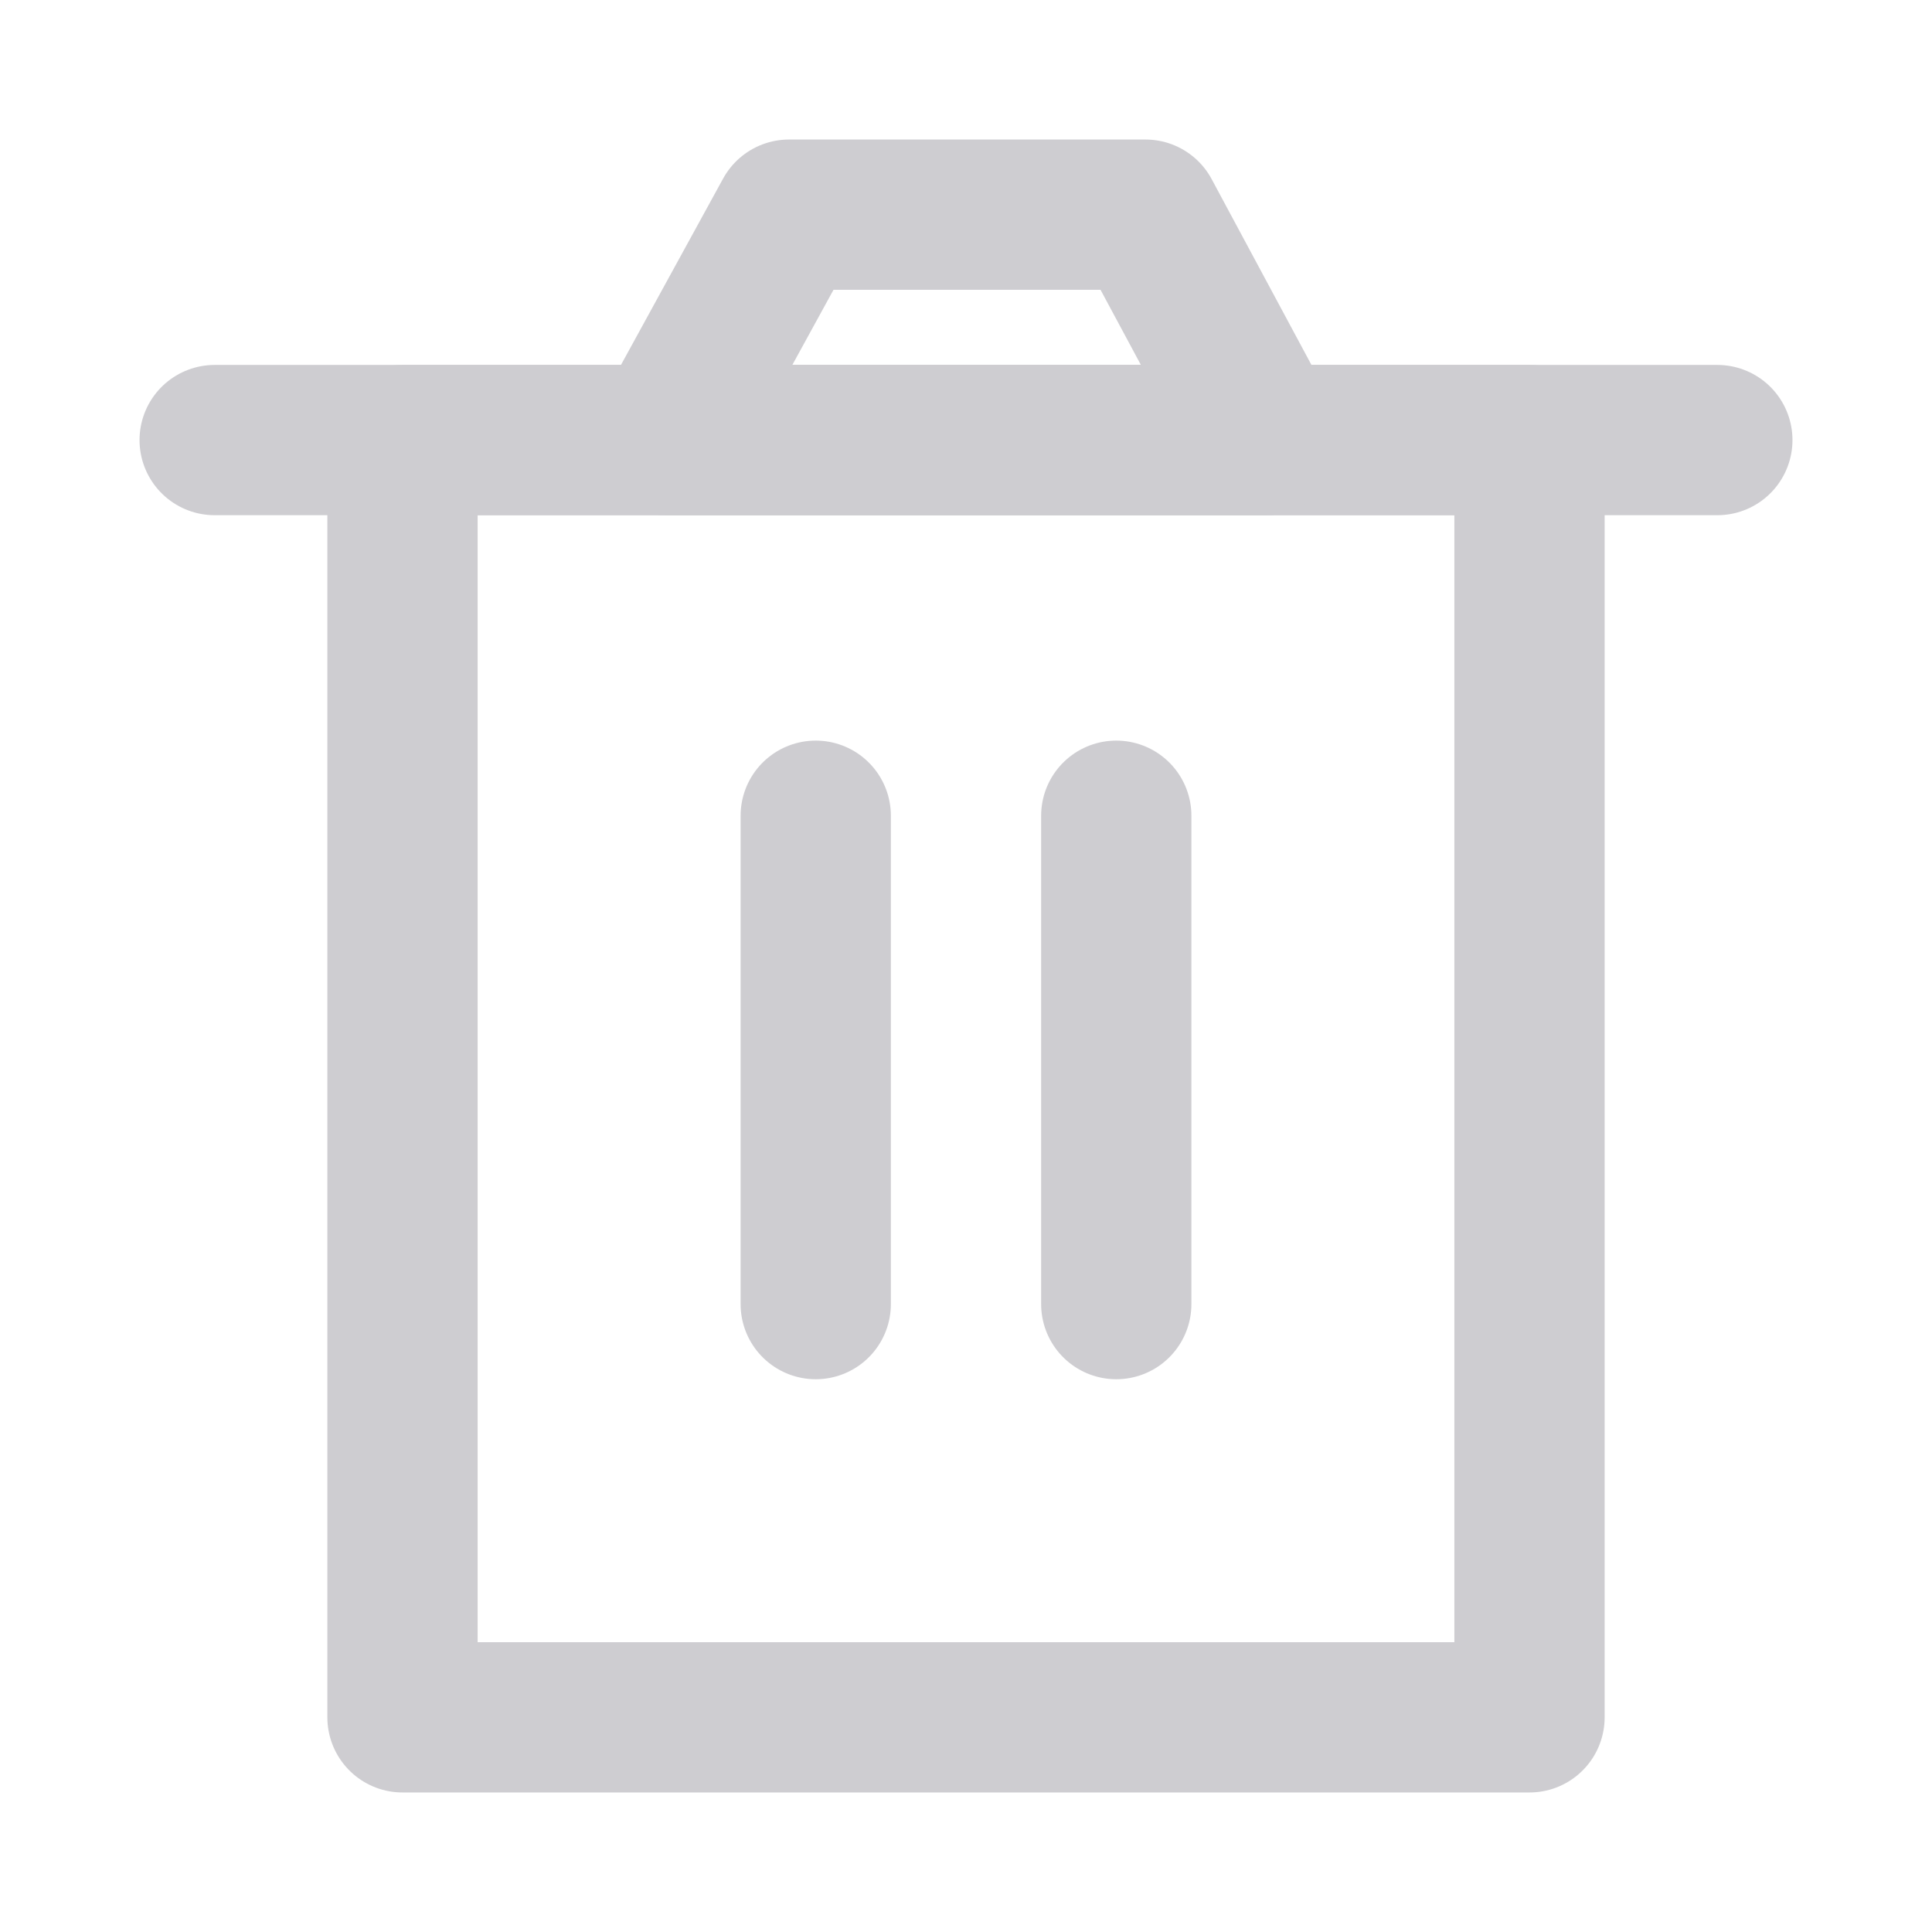
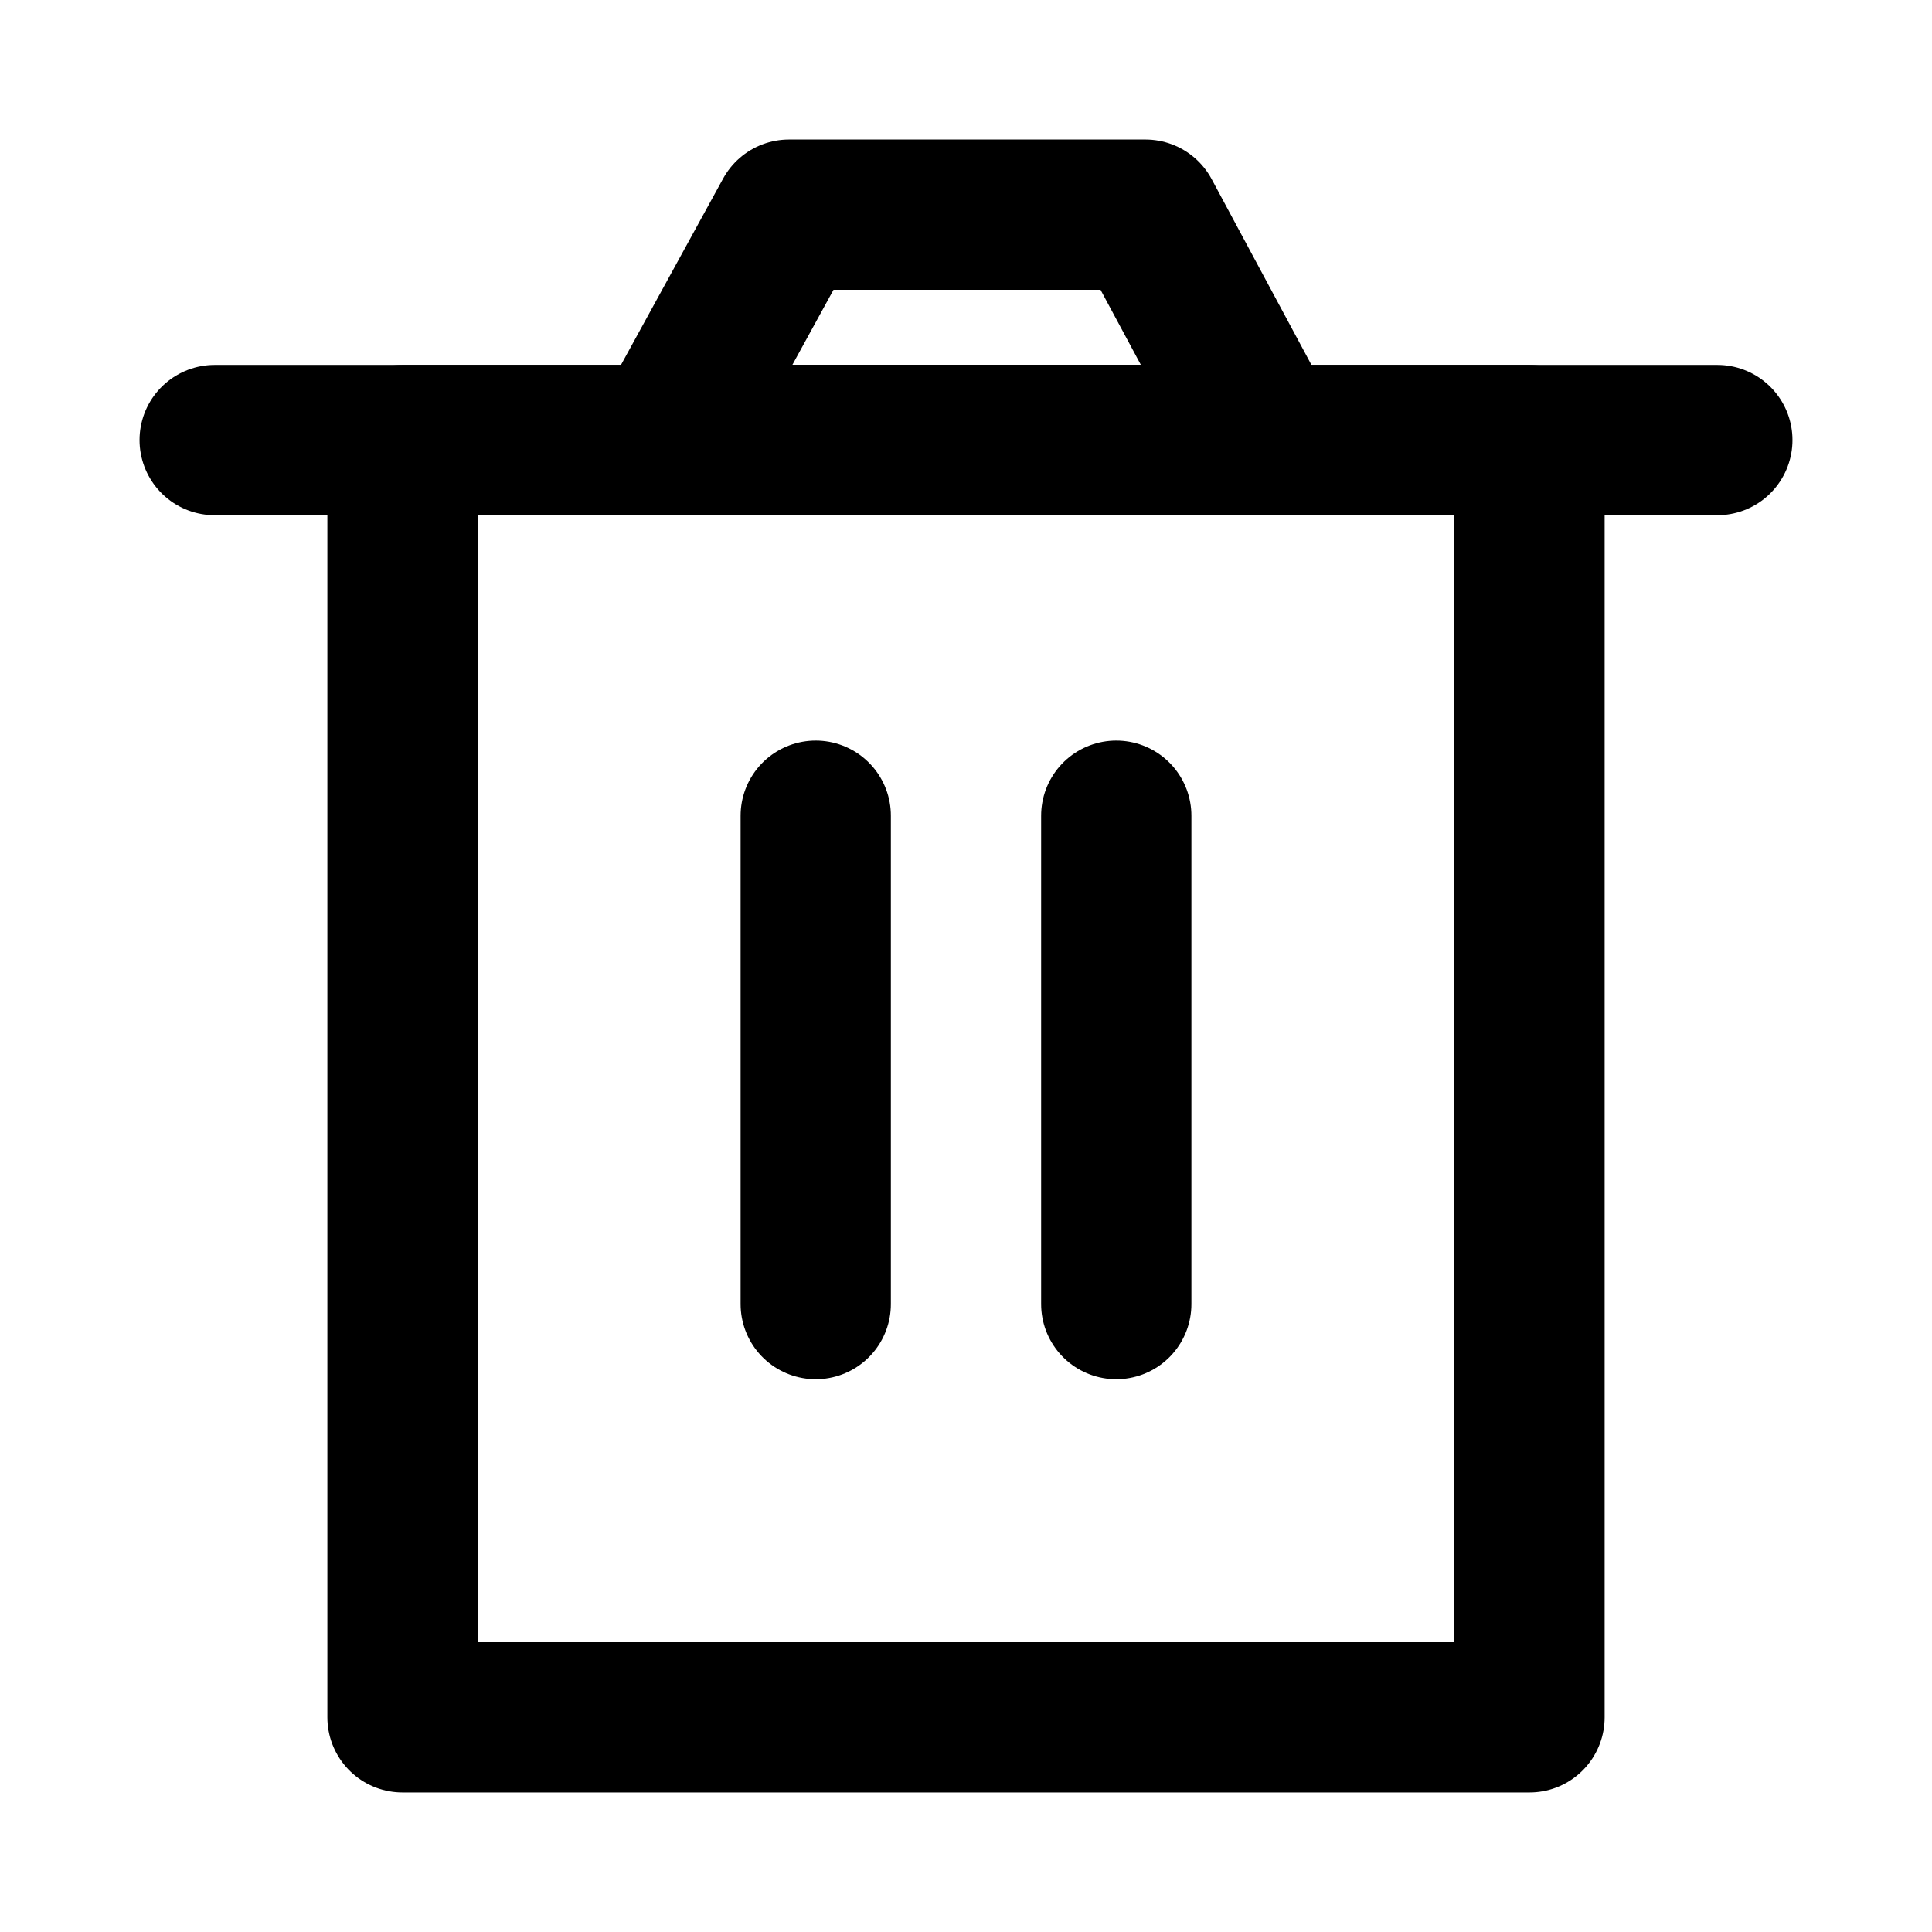
<svg xmlns="http://www.w3.org/2000/svg" width="18px" height="18px" viewBox="0 0 18 18" version="1.1">
  <g id="icon_23" stroke="none" stroke-width="1" fill="none" fill-rule="evenodd" stroke-linecap="round" stroke-linejoin="round">
-     <g id="编组" stroke="#CECDD1" stroke-width="1.4">
+     <g id="编组" stroke="currentColor" stroke-width="1.4">
      <g id="编组" transform="translate(2, 2)">
        <polygon id="路径" points="1.75 2.1 1.75 14 12.25 14 12.25 2.1" />
        <line x1="5.6" y1="5.6" x2="5.6" y2="10.15" id="路径" />
        <line x1="8.4" y1="5.6" x2="8.4" y2="10.15" id="路径" />
        <line x1="0" y1="2.1" x2="14" y2="2.1" id="路径" />
        <polygon id="路径" points="4.2 2.1 5.351 0 8.672 0 9.8 2.1" />
      </g>
    </g>
  </g>
</svg>
